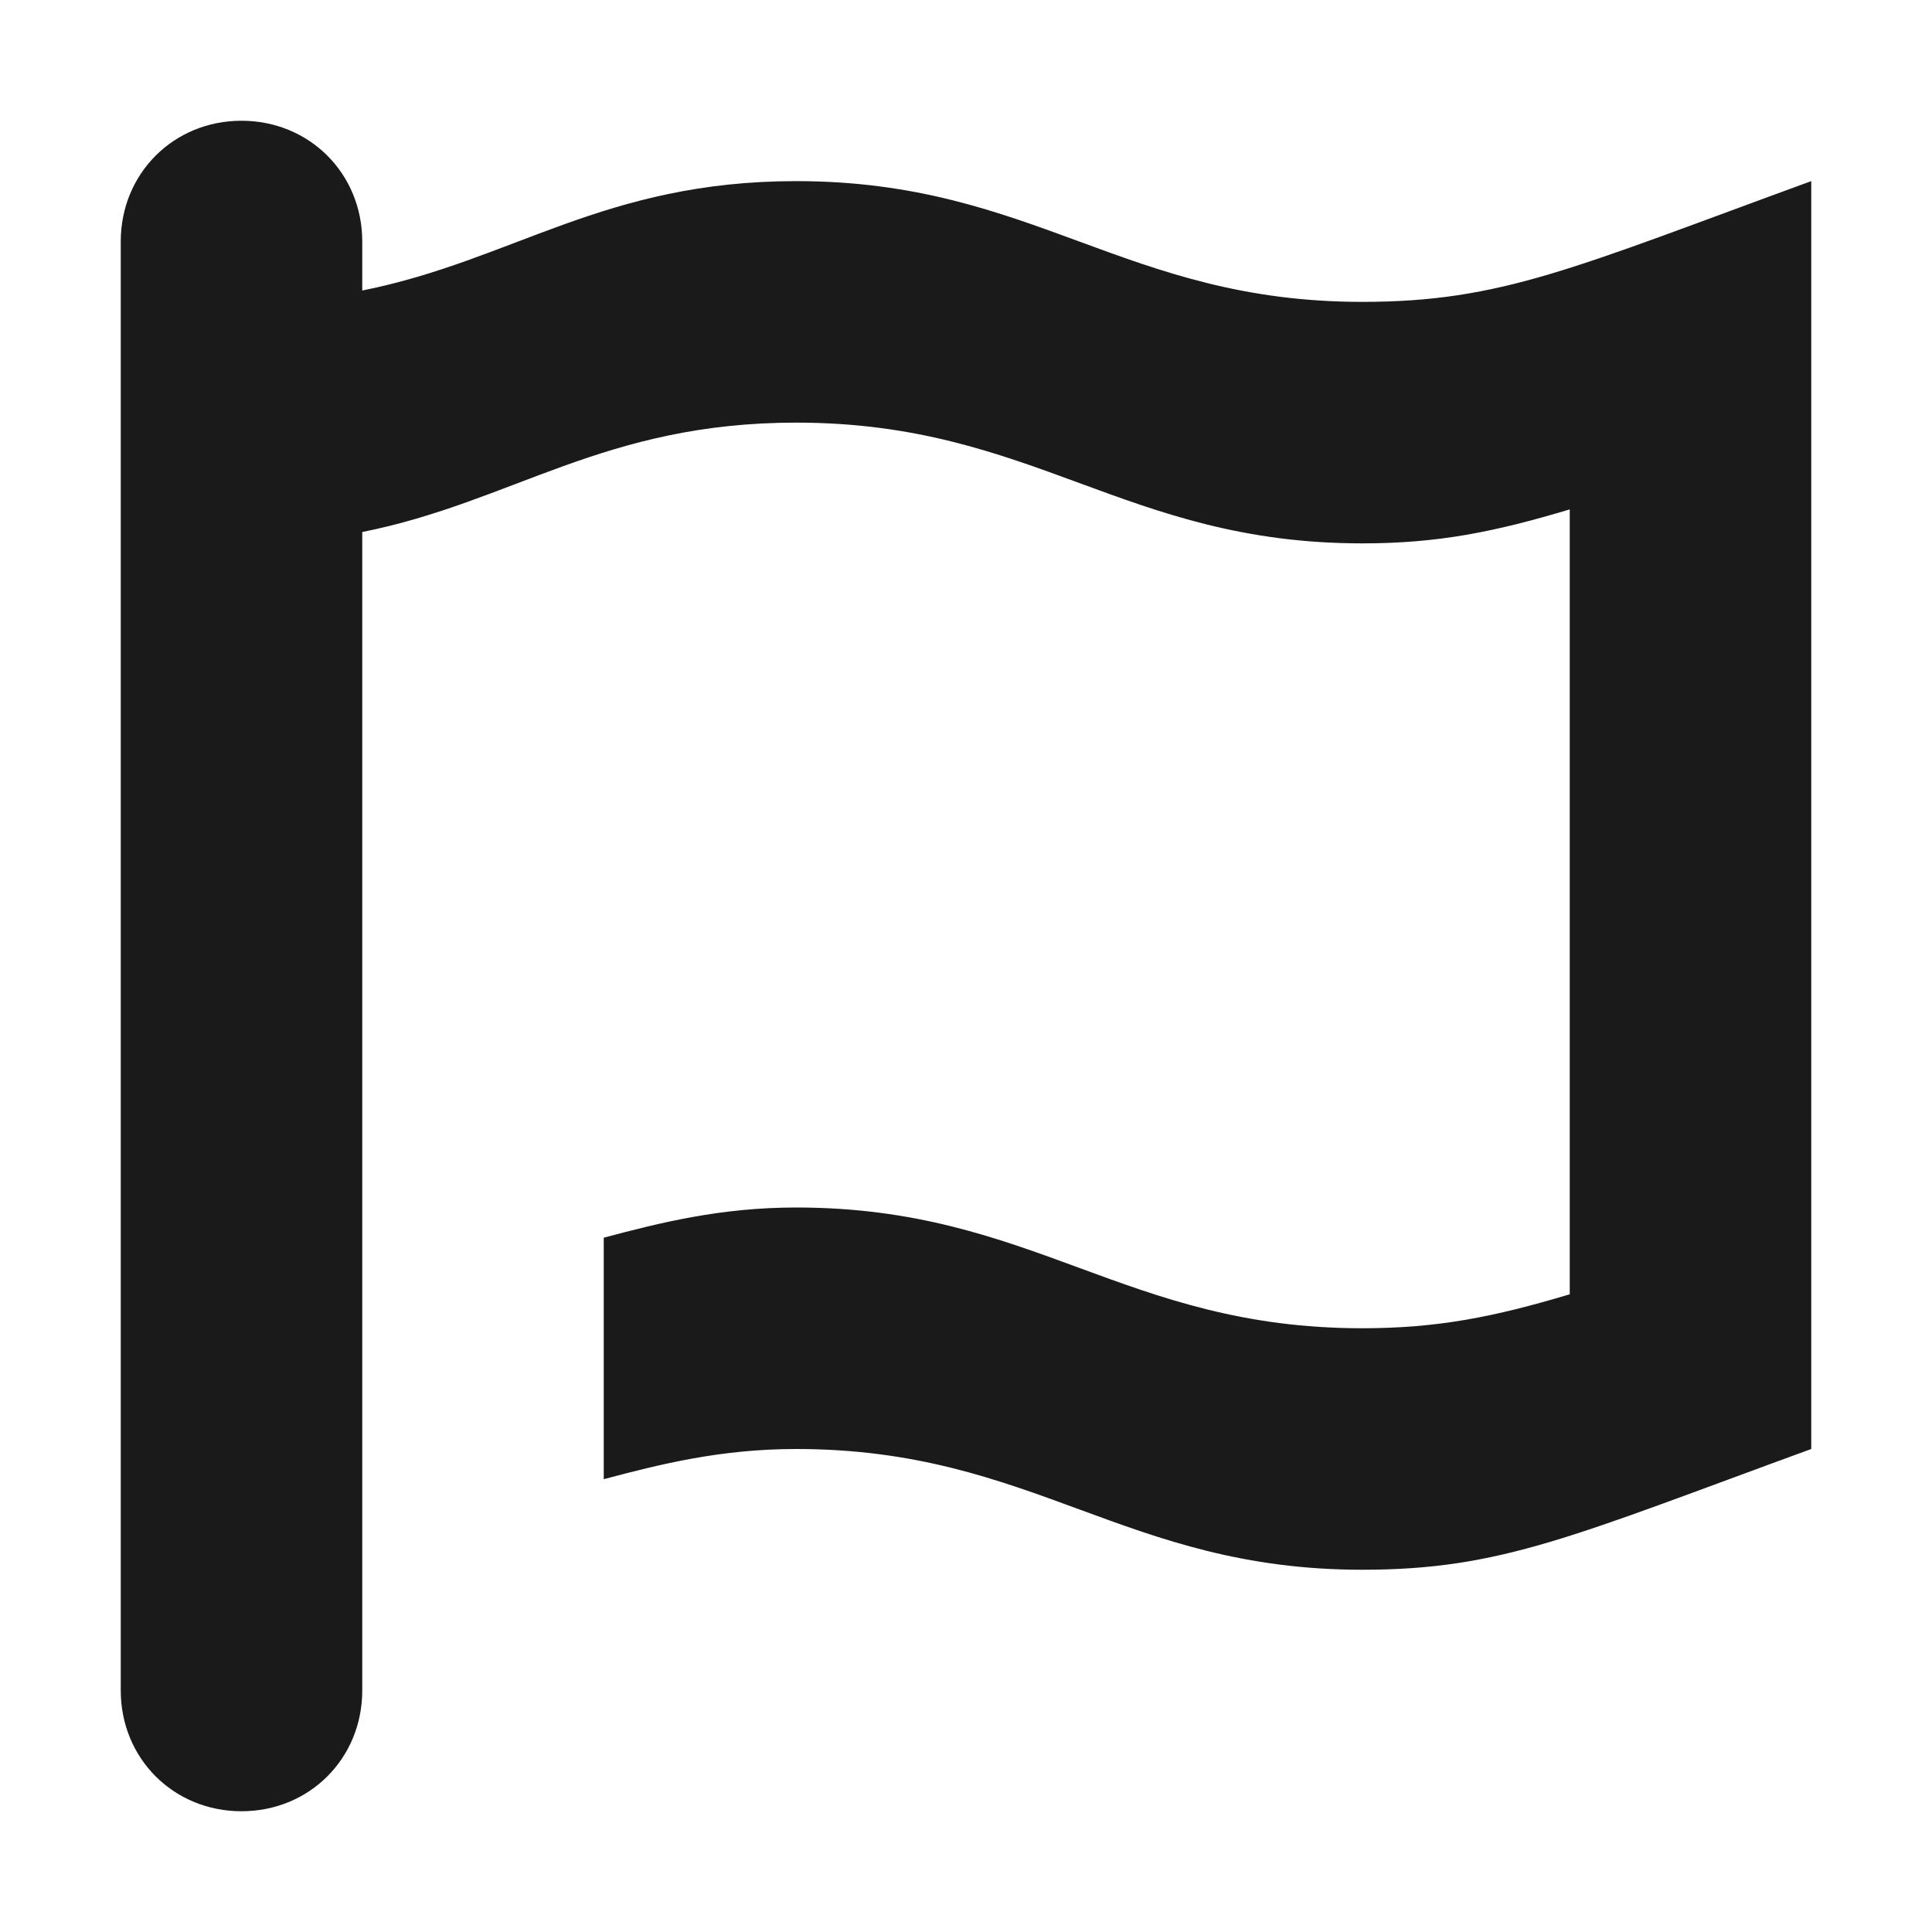
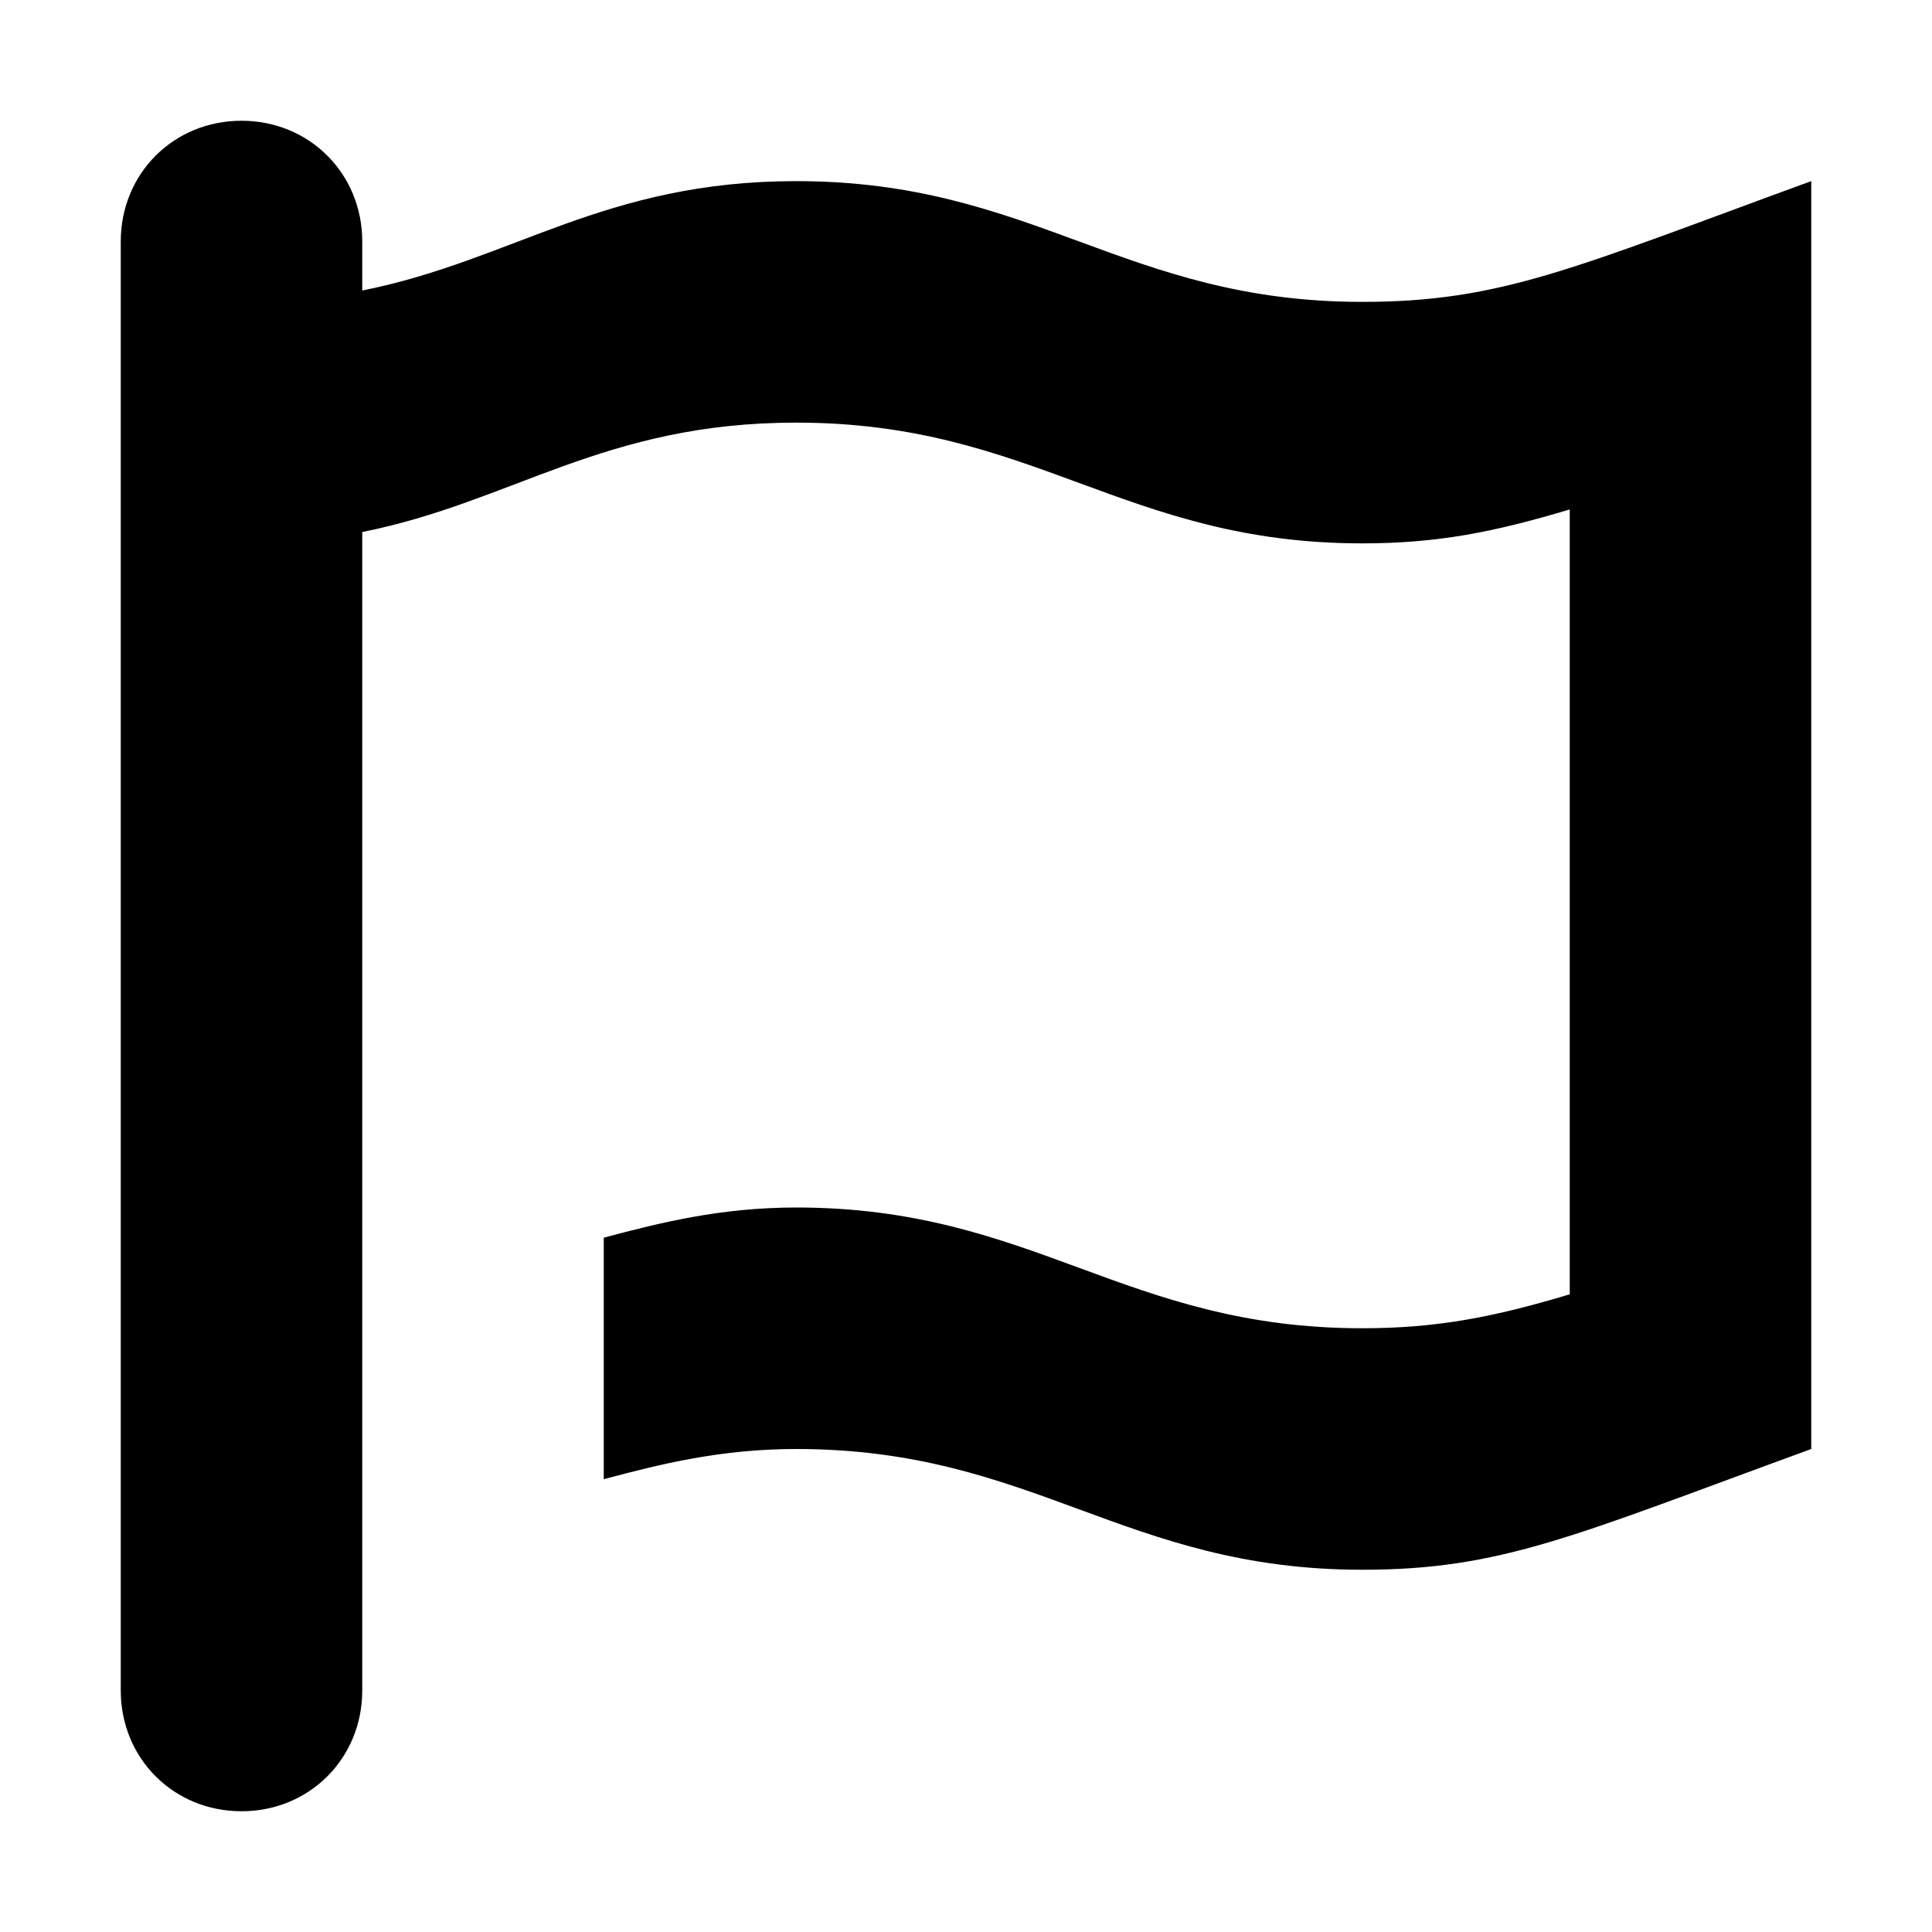
- <svg xmlns="http://www.w3.org/2000/svg" width="24" height="24" viewBox="0 0 24 24" fill="none">
-   <path d="M22.5 2.25V18C19.547 19.078 18.656 19.5 16.922 19.5C13.969 19.5 12.844 18 9.891 18C8.953 18 8.203 18.188 7.5 18.375V15.375C8.203 15.188 8.953 15 9.891 15C12.844 15 13.969 16.5 16.922 16.5C17.859 16.5 18.562 16.359 19.5 16.078V6.328C18.562 6.609 17.859 6.75 16.922 6.75C13.969 6.75 12.844 5.25 9.891 5.25C7.5 5.25 6.375 6.234 4.5 6.609V21C4.5 21.844 3.844 22.5 3 22.5C2.156 22.5 1.5 21.844 1.5 21V3C1.5 2.156 2.156 1.5 3 1.5C3.844 1.5 4.5 2.156 4.5 3V3.609C6.375 3.234 7.5 2.25 9.891 2.25C12.844 2.25 13.969 3.75 16.922 3.75C18.656 3.75 19.547 3.328 22.5 2.25Z" fill="#1A1A1A" />
+ <svg xmlns="http://www.w3.org/2000/svg" width="32" height="32" viewBox="0 0 32 32" fill="currentColor">
+   <path fill="currentColor" d="M30 3V24C26.062 25.438 24.875 26 22.562 26C18.625 26 17.125 24 13.188 24C11.938 24 10.938 24.25 10 24.5V20.5C10.938 20.25 11.938 20 13.188 20C17.125 20 18.625 22 22.562 22C23.812 22 24.75 21.812 26 21.438V8.438C24.75 8.812 23.812 9 22.562 9C18.625 9 17.125 7 13.188 7C10 7 8.5 8.312 6 8.812V28C6 29.125 5.125 30 4 30C2.875 30 2 29.125 2 28V4C2 2.875 2.875 2 4 2C5.125 2 6 2.875 6 4V4.812C8.5 4.312 10 3 13.188 3C17.125 3 18.625 5 22.562 5C24.875 5 26.062 4.438 30 3Z" />
</svg>
